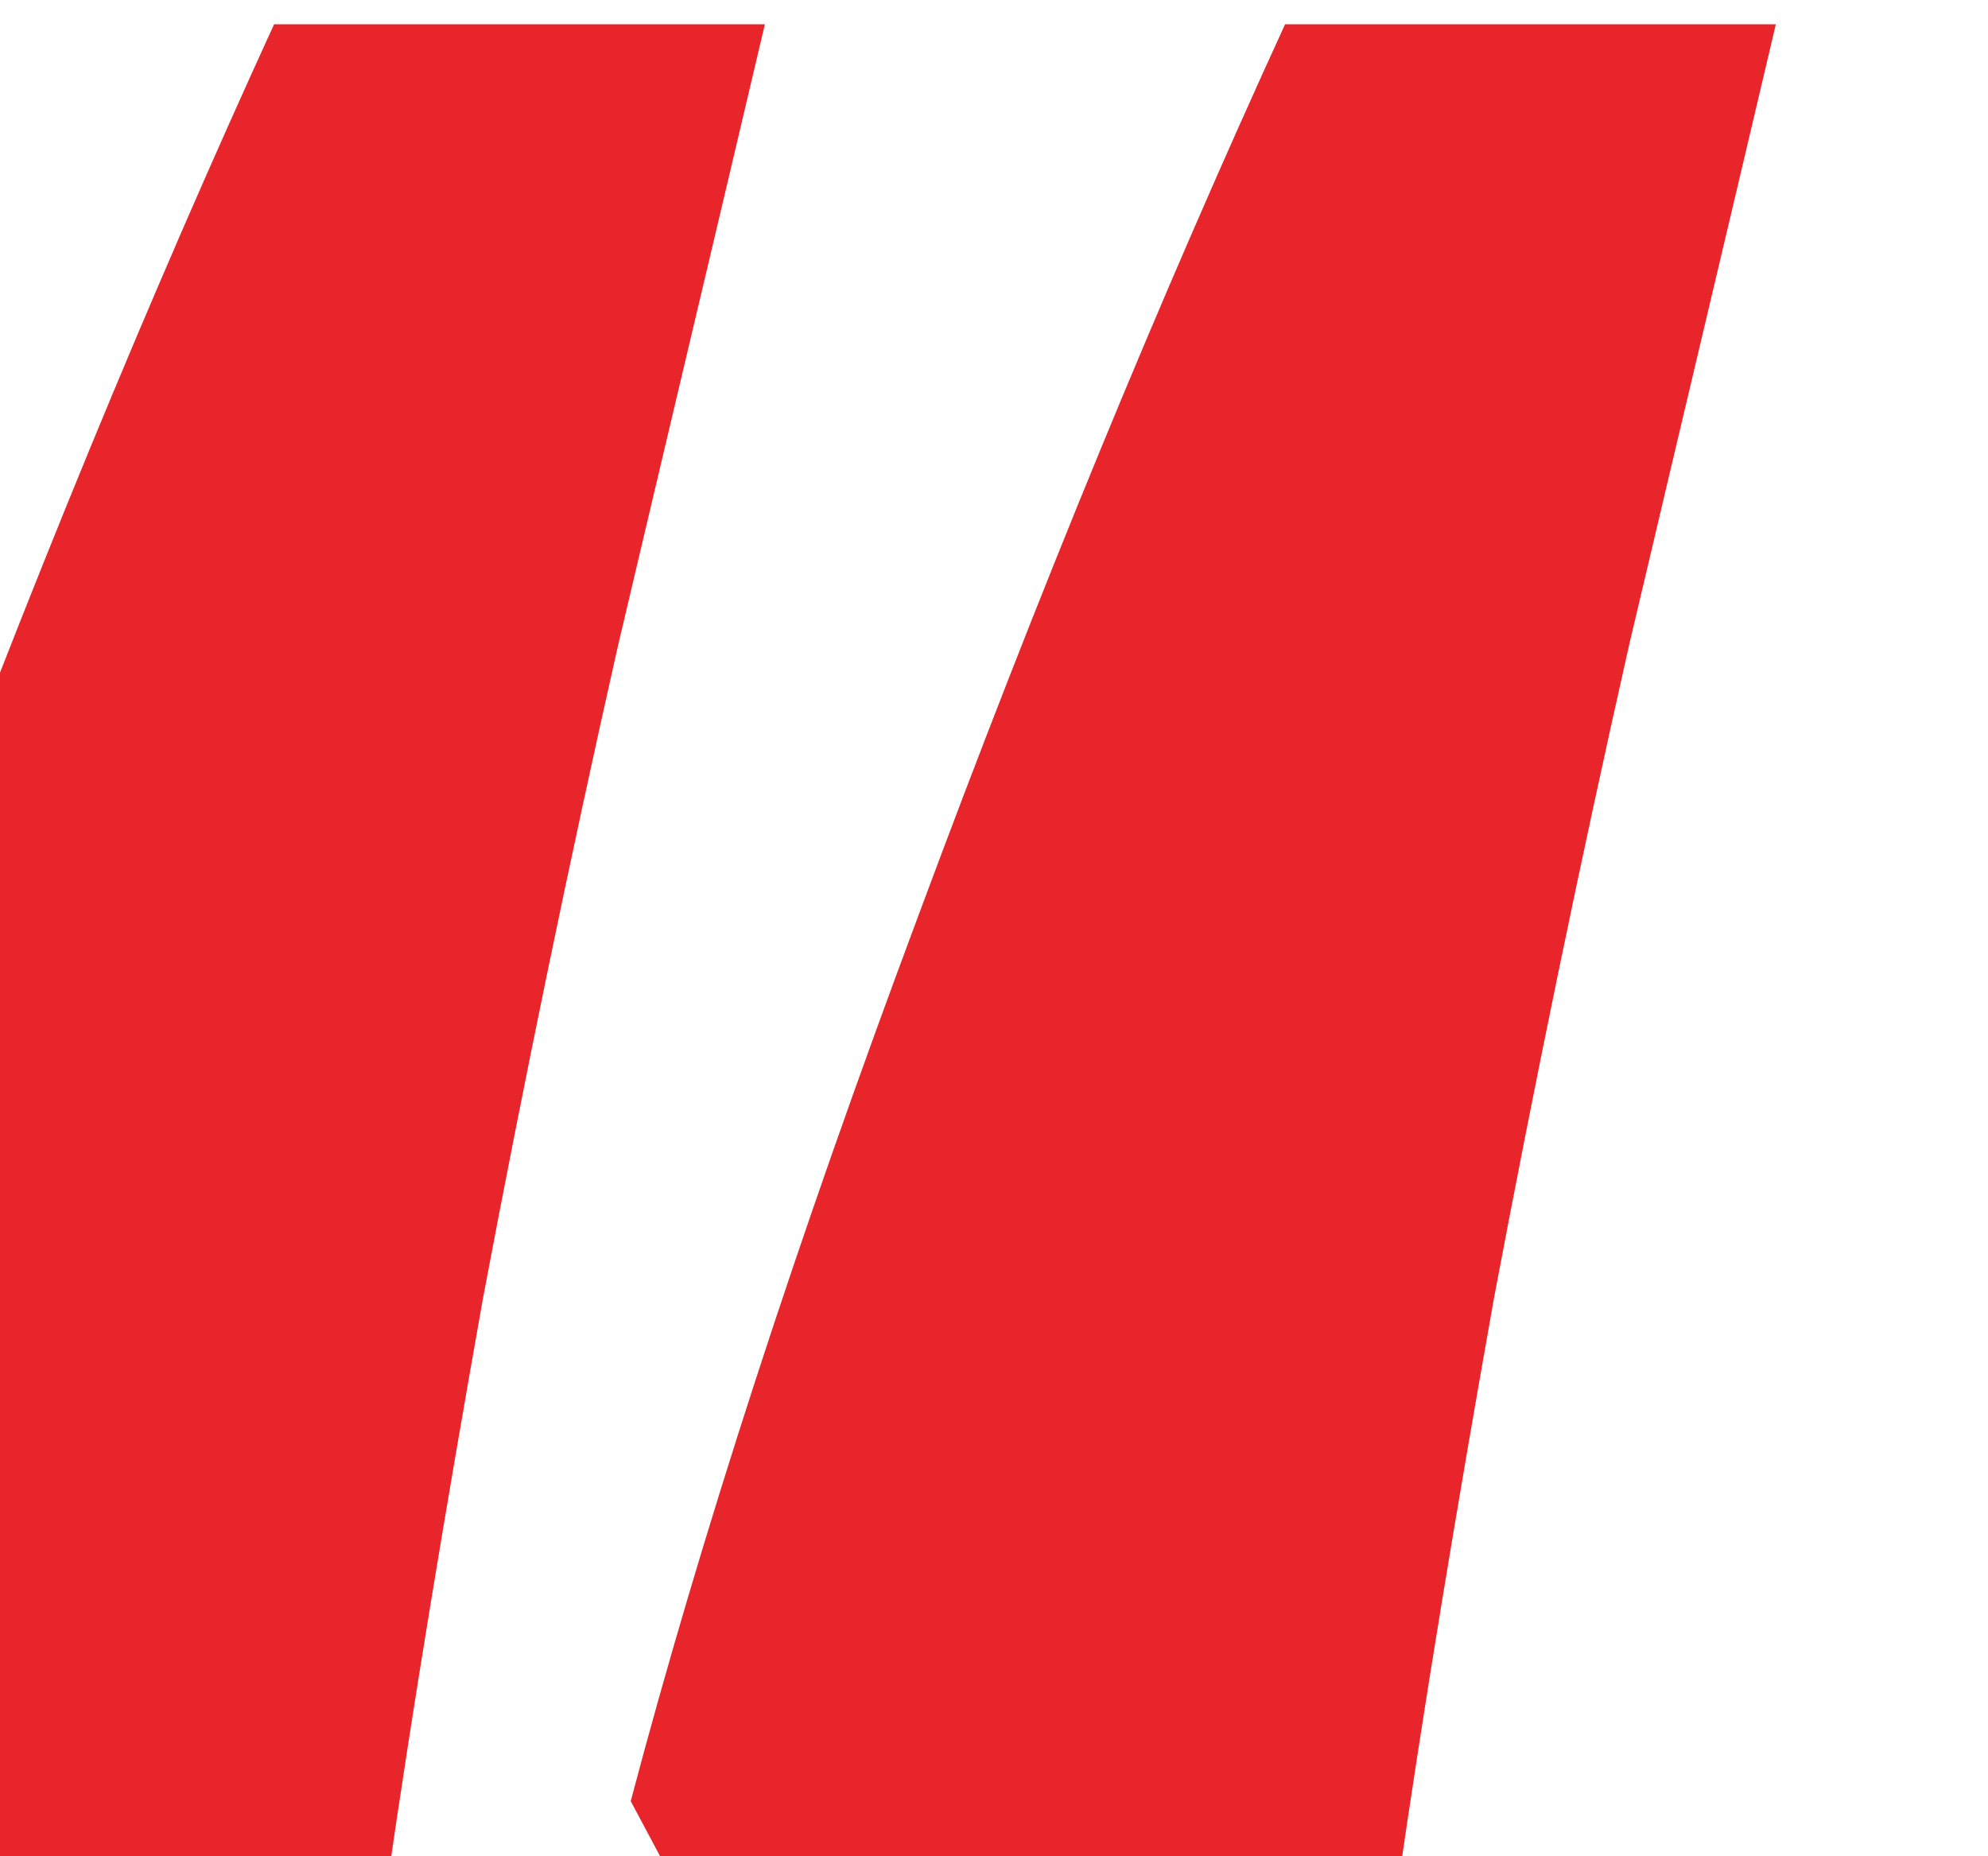
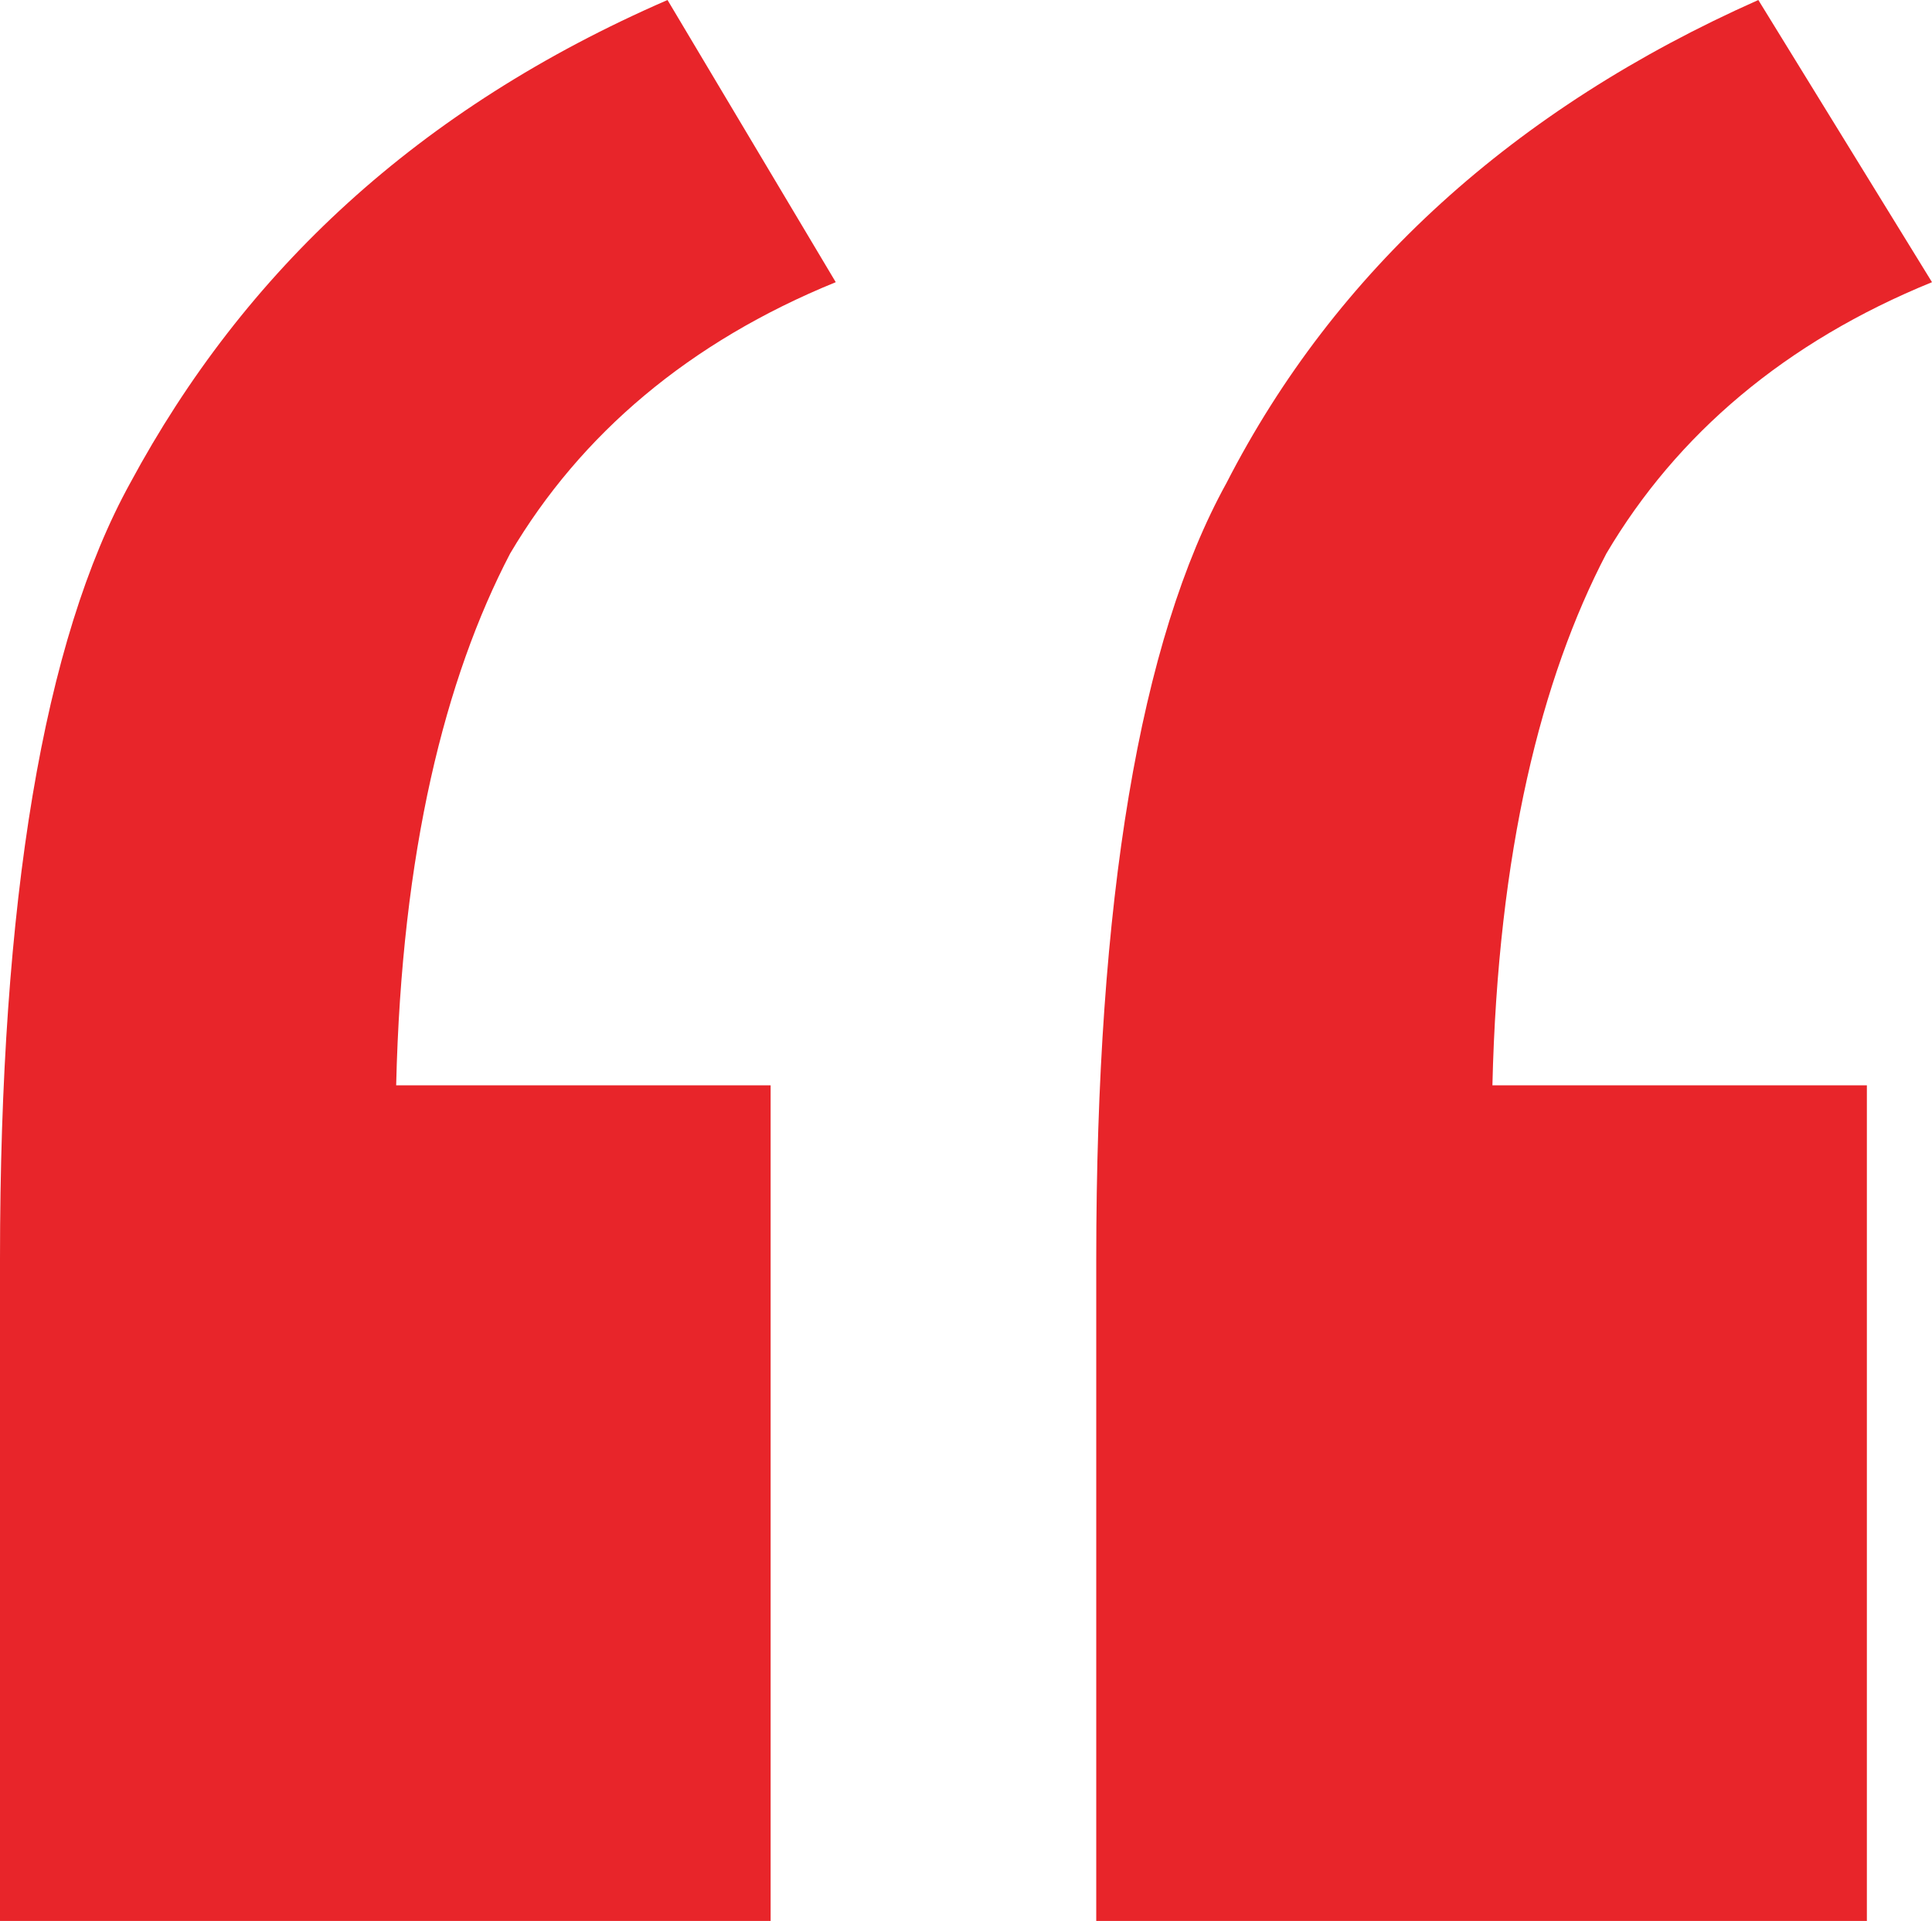
- <svg xmlns="http://www.w3.org/2000/svg" width="15" height="14" viewBox="0 0 15 14">
+ <svg xmlns="http://www.w3.org/2000/svg" xml:space="preserve" width="3.562mm" height="3.542mm" version="1.1" style="shape-rendering:geometricPrecision; text-rendering:geometricPrecision; image-rendering:optimizeQuality; fill-rule:evenodd; clip-rule:evenodd" viewBox="0 0 356 354">
  <defs>
-     <style>
-       .cls-1 {
-         font-size: 21px;
-         fill: #e8252a;
-         font-family: "Gotham Pro";
-       }
-     </style>
+     <style type="text/css">
+    
+     .fil0 {fill:#E8252A;fill-rule:nonzero}
+    
+   </style>
  </defs>
-   <text id="_" data-name="‘" class="cls-1" transform="translate(4.078 41.043) scale(2.724)">‘</text>
-   <text id="_2" data-name="‘" class="cls-1" transform="translate(-3.55 41.043) scale(2.724)">‘</text>
+   <g id="Слой_x0020_1">
+     <path class="fil0" d="M344 200l0 154 -142 0 0 -122c0,-66 8,-114 24,-143 20,-39 53,-69 98,-89l32 52c-27,11 -47,28 -60,50 -12,23 -20,55 -21,98l69 0zm-202 0l0 154 -142 0 0 -122c0,-66 8,-114 24,-143 21,-39 53,-69 99,-89l31 52c-27,11 -47,28 -60,50 -12,23 -20,55 -21,98l69 0z" />
+   </g>
</svg>
